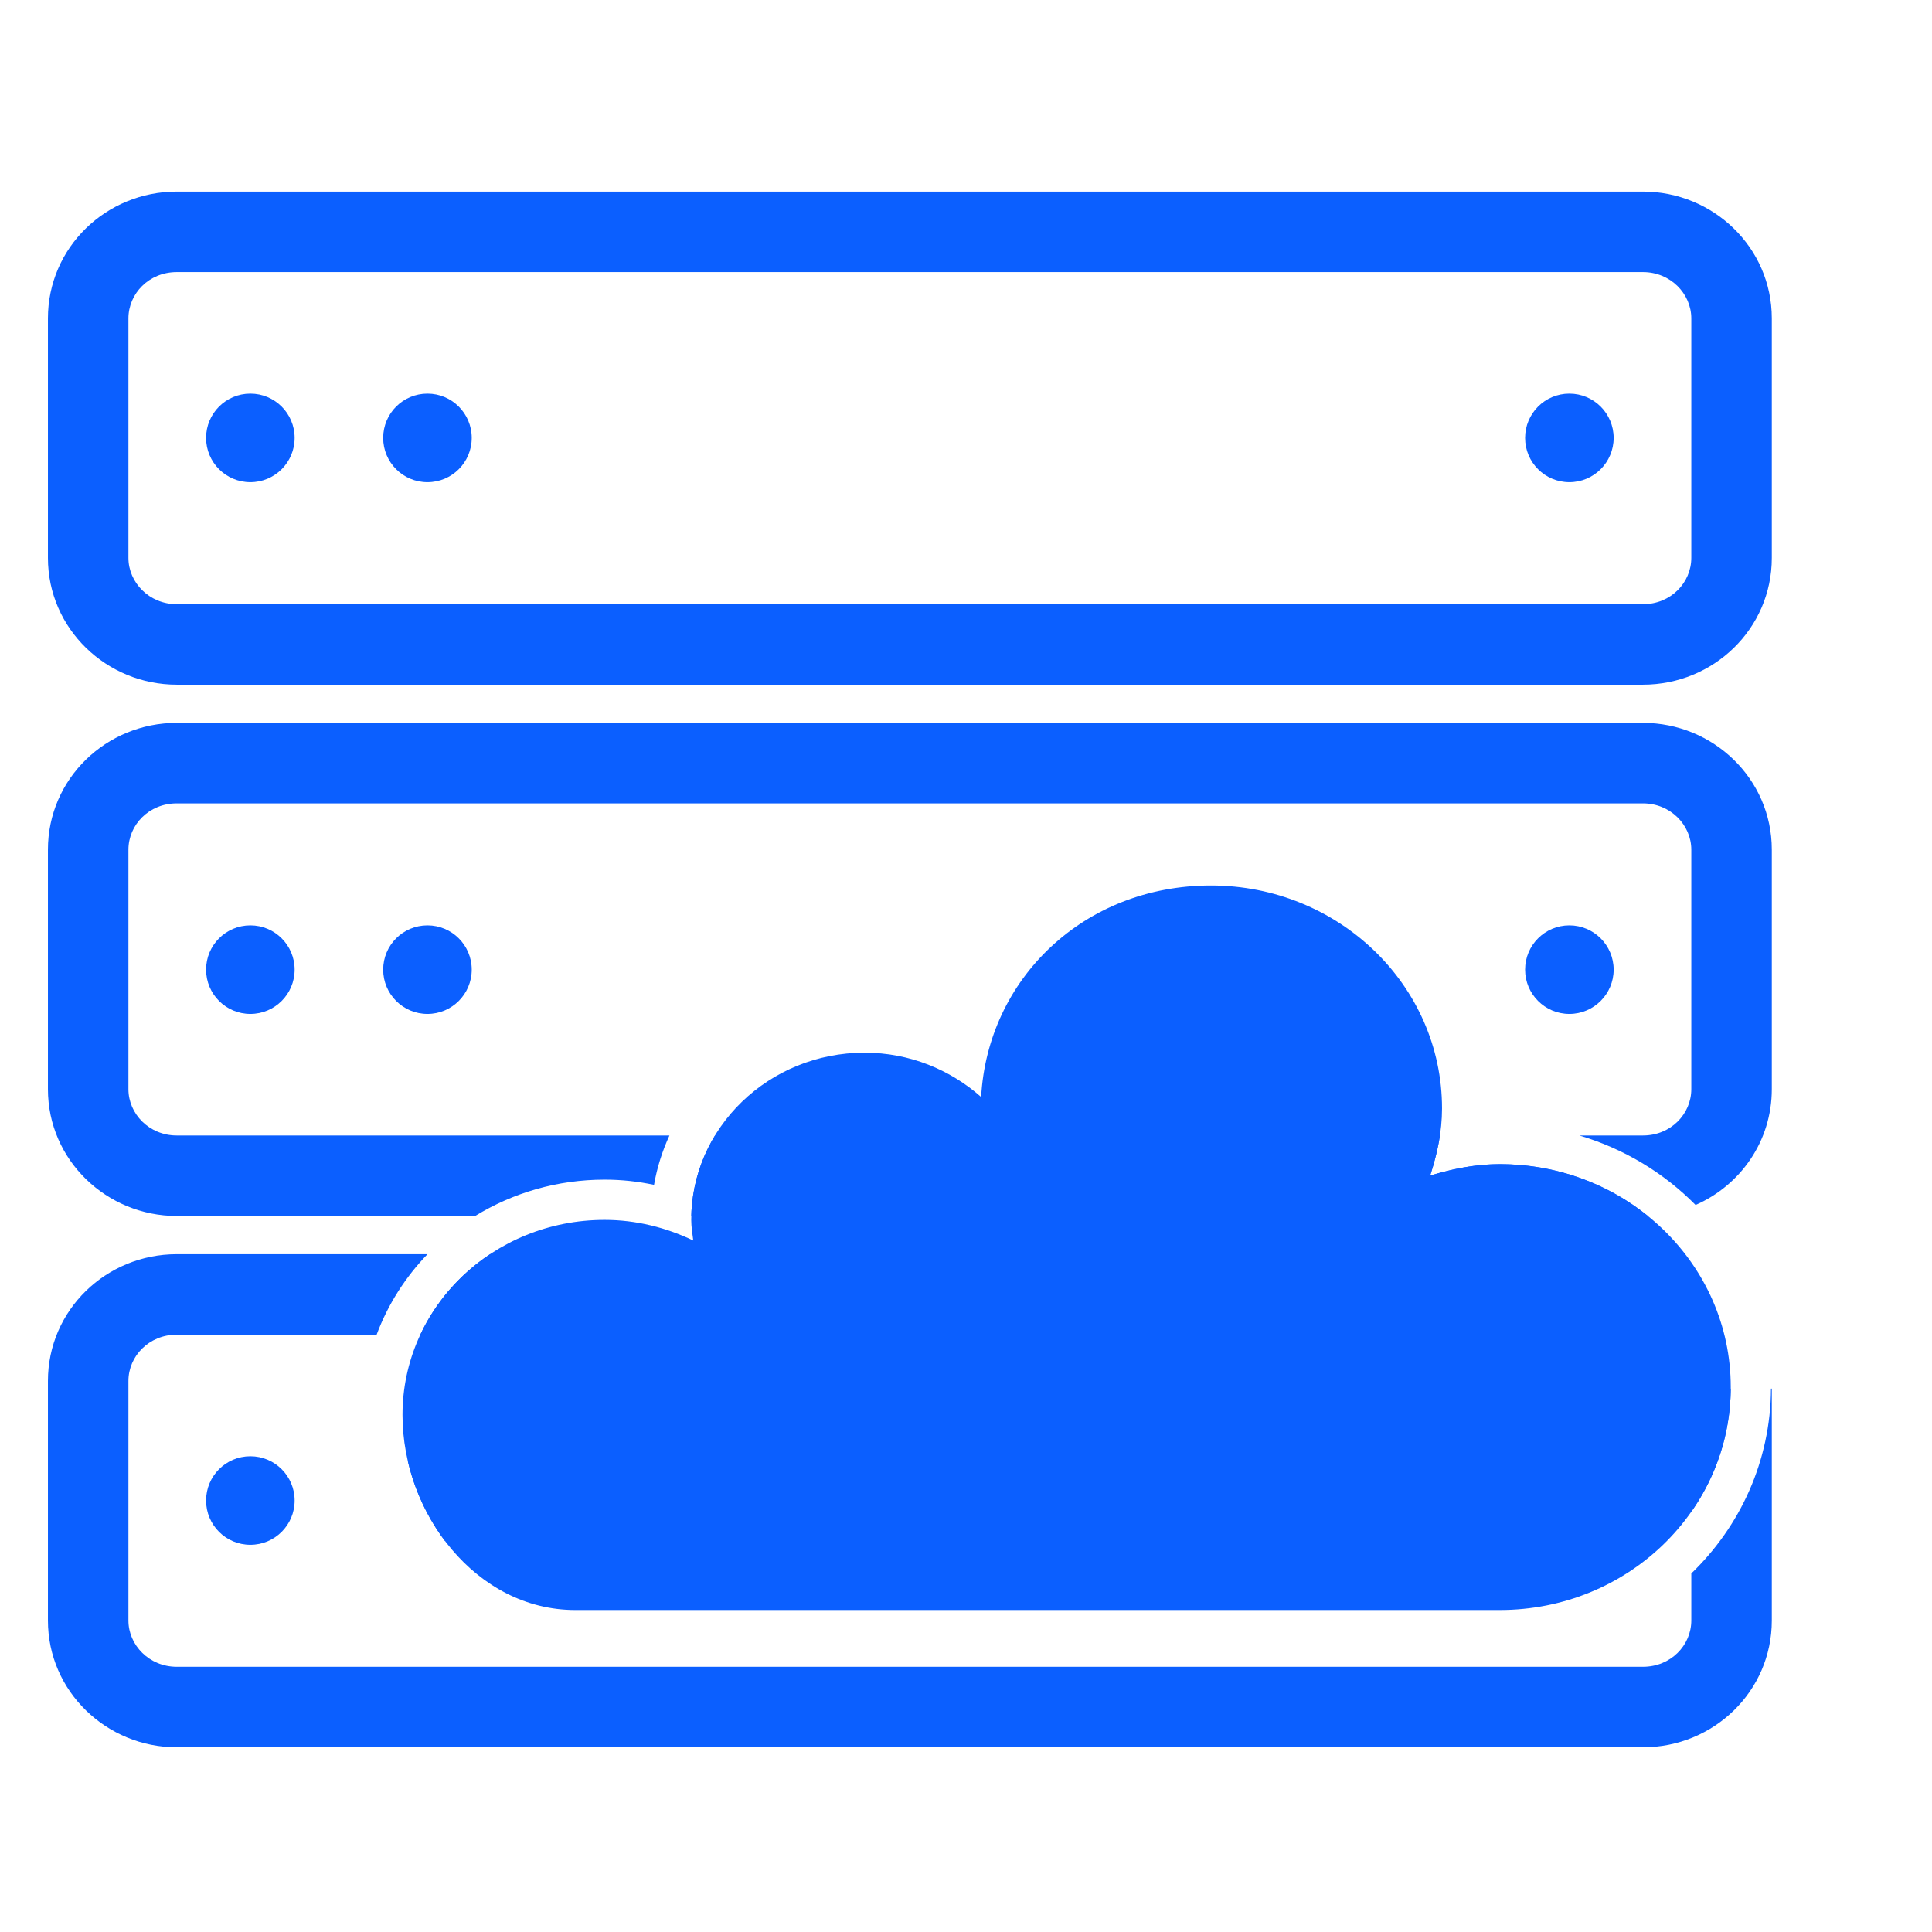
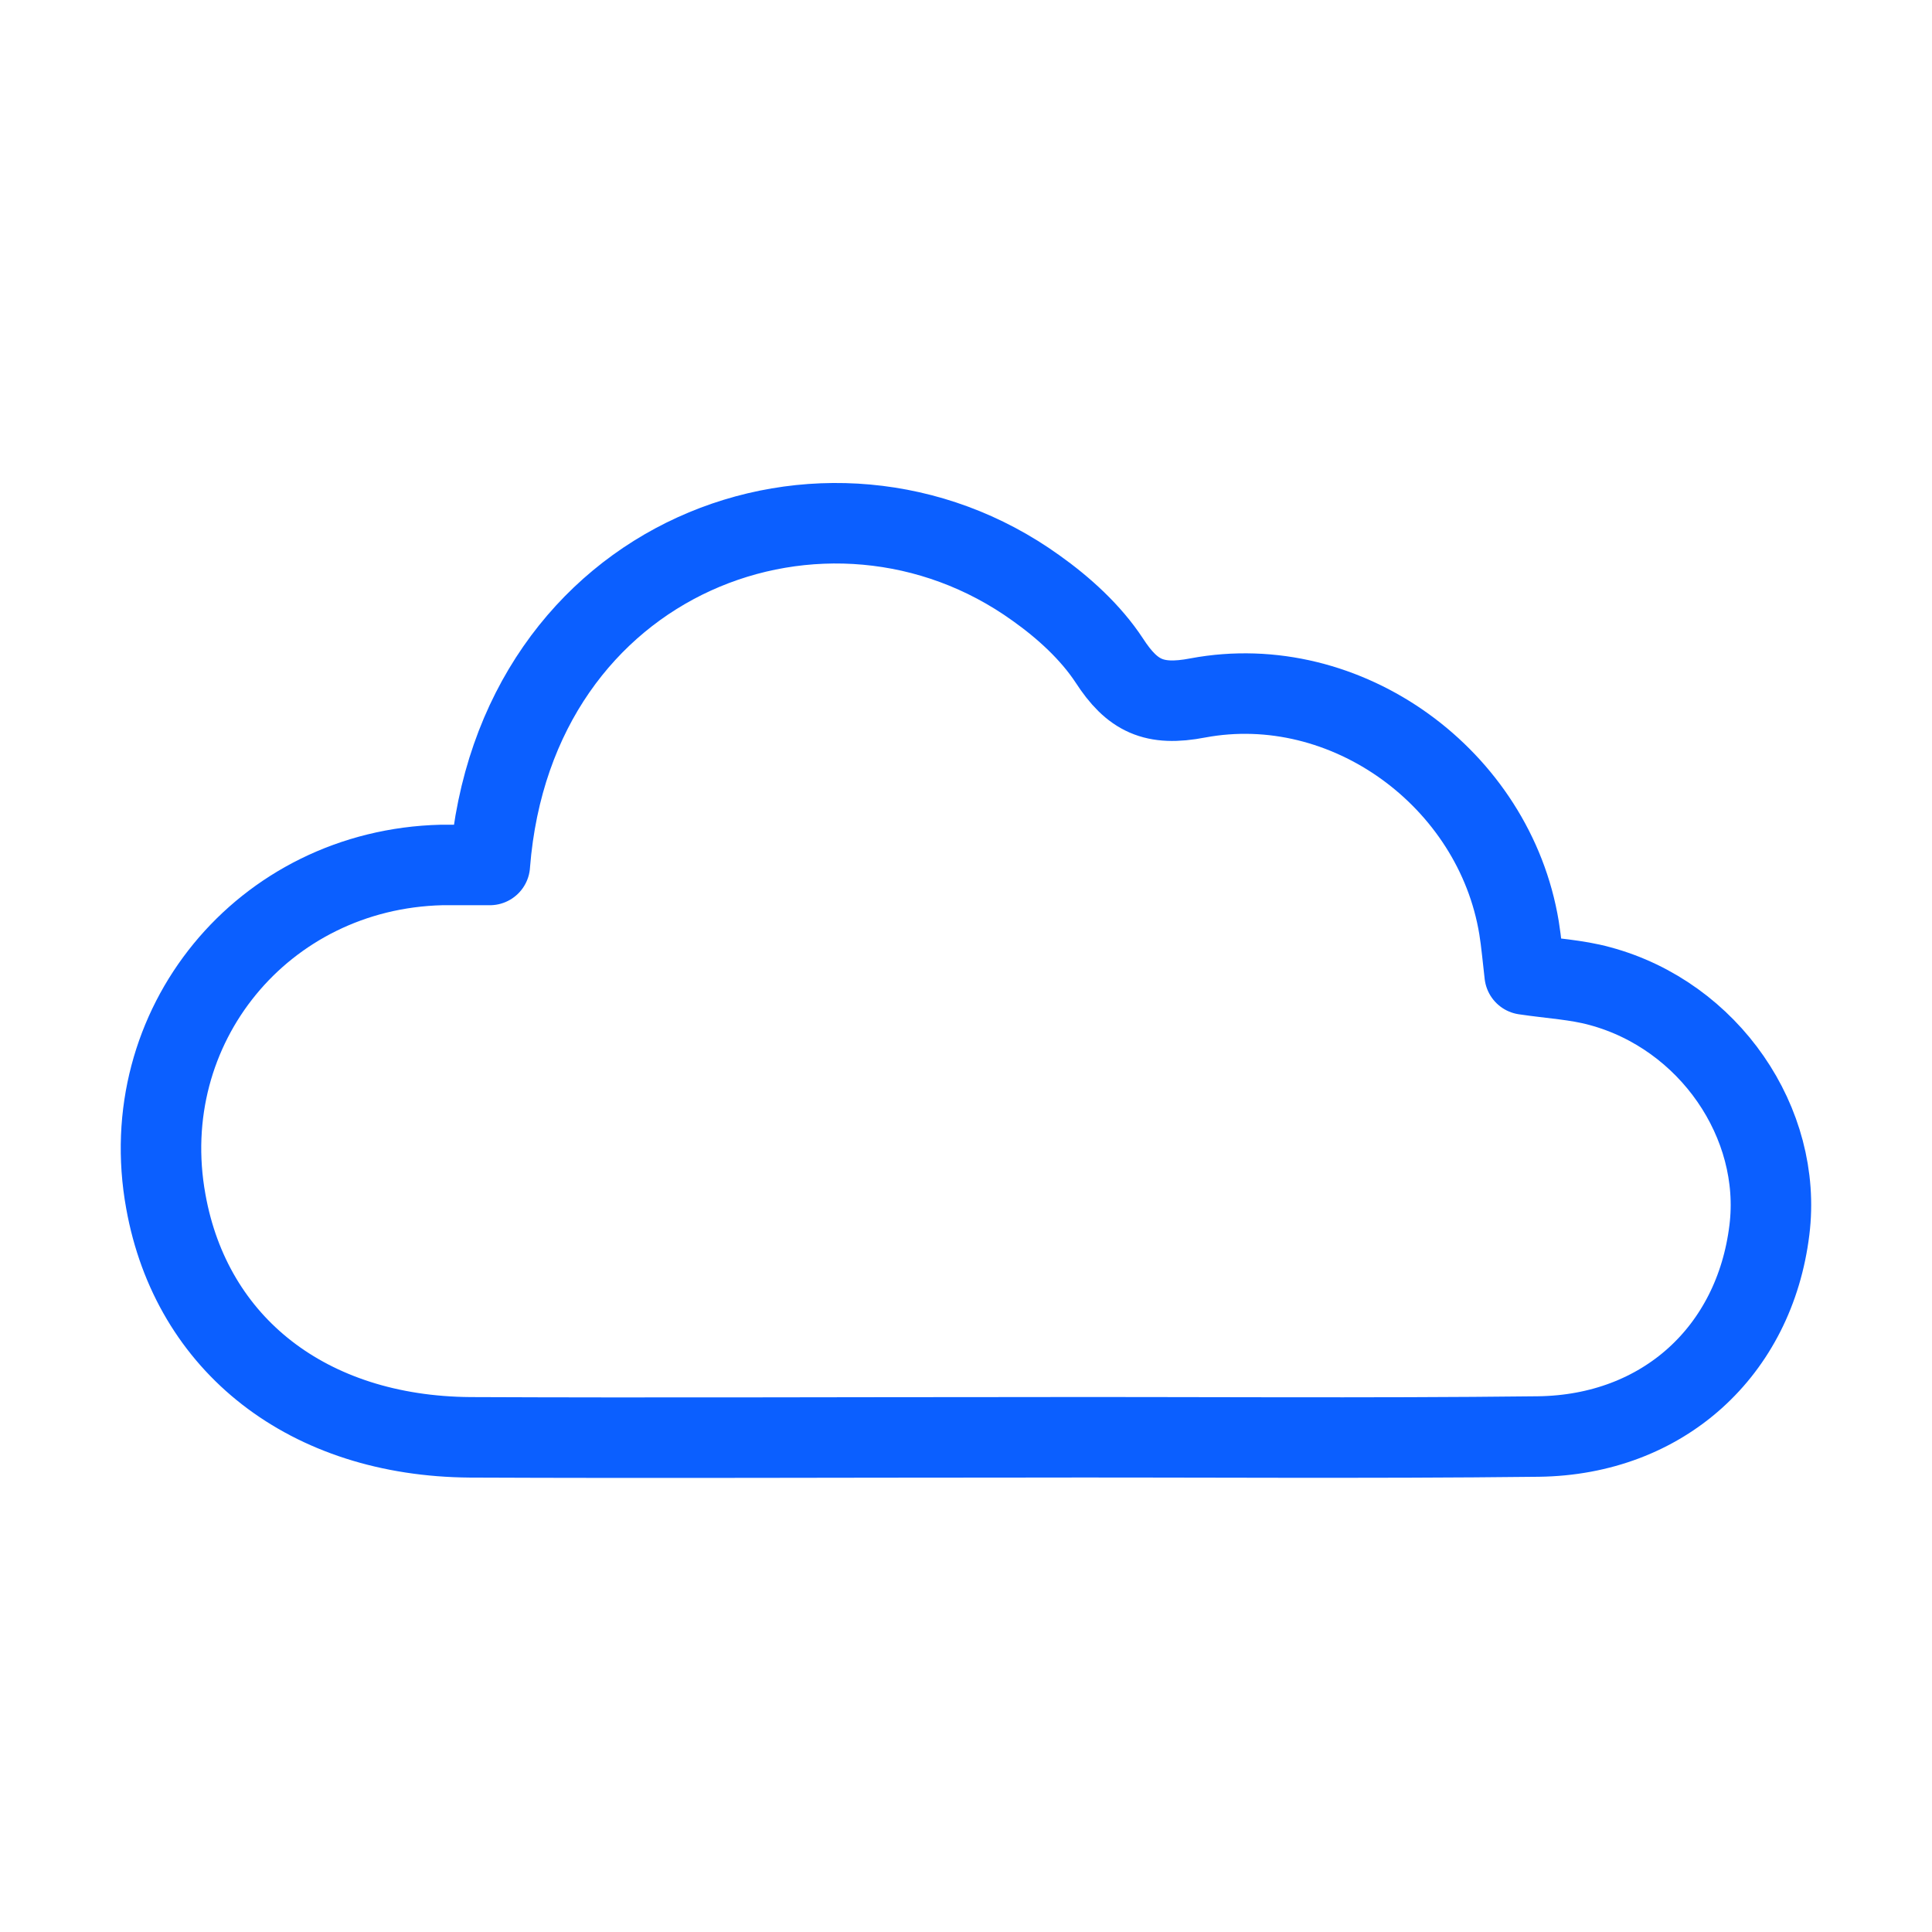
- <svg xmlns="http://www.w3.org/2000/svg" fill="none" height="36" viewBox="0 0 36 36" width="36">
-   <g id="Marketing Icons">
-     <path clip-rule="evenodd" d="M2.393 5.933C2.393 5.47 2.776 5.07 3.293 5.07H30.615C31.126 5.07 31.515 5.472 31.515 5.933V10.395C31.515 10.858 31.132 11.258 30.615 11.258H3.293C2.781 11.258 2.393 10.855 2.393 10.395V5.933ZM3.293 3.57C1.979 3.57 0.893 4.61 0.893 5.933V10.395C0.893 11.72 1.989 12.758 3.293 12.758H30.615C31.928 12.758 33.015 11.717 33.015 10.395V5.933C33.015 4.608 31.919 3.57 30.615 3.57H3.293ZM2.393 15.833C2.393 15.37 2.776 14.97 3.293 14.97H30.615C31.126 14.97 31.515 15.372 31.515 15.833V20.295C31.515 20.758 31.132 21.158 30.615 21.158H29.429C30.262 21.405 31.005 21.856 31.595 22.453C32.428 22.087 33.015 21.267 33.015 20.295V15.833C33.015 14.508 31.919 13.47 30.615 13.47H3.293C1.979 13.47 0.893 14.51 0.893 15.833V20.295C0.893 21.62 1.989 22.658 3.293 22.658H8.854C9.555 22.228 10.383 21.981 11.266 21.981C11.583 21.981 11.891 22.015 12.187 22.078C12.243 21.755 12.341 21.447 12.474 21.158H3.293C2.781 21.158 2.393 20.756 2.393 20.295V15.833ZM13.323 21.158C13.114 21.5 12.972 21.885 12.912 22.296C12.895 22.414 12.884 22.535 12.881 22.658H30.615C30.645 22.658 30.674 22.657 30.703 22.656C29.957 22.054 28.995 21.692 27.946 21.692C27.788 21.692 27.633 21.703 27.482 21.722C27.196 21.758 26.92 21.824 26.649 21.905C26.728 21.661 26.793 21.414 26.831 21.158H13.323ZM32.25 25.875H31.515V28.169C31.974 27.514 32.244 26.725 32.25 25.875ZM31.515 29.319V30.195C31.515 30.658 31.132 31.058 30.615 31.058H3.293C2.781 31.058 2.393 30.655 2.393 30.195V25.733C2.393 25.27 2.776 24.87 3.293 24.87H7.018C7.228 24.306 7.554 23.797 7.966 23.37H3.293C1.979 23.37 0.893 24.41 0.893 25.733V30.195C0.893 31.52 1.989 32.558 3.293 32.558H30.615C31.928 32.558 33.015 31.517 33.015 30.195V25.875H33C32.992 27.228 32.424 28.442 31.515 29.319ZM9.131 23.37C8.568 23.744 8.116 24.263 7.832 24.87H30.615V23.37H9.131ZM8.294 28.717C7.964 28.281 7.724 27.766 7.598 27.221C7.709 27.166 7.833 27.135 7.965 27.135C8.421 27.135 8.79 27.504 8.79 27.96C8.79 28.299 8.586 28.59 8.294 28.717ZM29.243 28.785C29.698 28.785 30.068 28.416 30.068 27.96C30.068 27.504 29.698 27.135 29.243 27.135C28.787 27.135 28.418 27.504 28.418 27.96C28.418 28.416 28.787 28.785 29.243 28.785ZM4.665 28.785C5.121 28.785 5.49 28.416 5.49 27.96C5.49 27.504 5.121 27.135 4.665 27.135C4.209 27.135 3.84 27.504 3.84 27.96C3.84 28.416 4.209 28.785 4.665 28.785ZM29.243 18.893C29.698 18.893 30.068 18.523 30.068 18.068C30.068 17.612 29.698 17.243 29.243 17.243C28.787 17.243 28.418 17.612 28.418 18.068C28.418 18.523 28.787 18.893 29.243 18.893ZM8.79 18.068C8.79 18.523 8.421 18.893 7.965 18.893C7.509 18.893 7.14 18.523 7.14 18.068C7.14 17.612 7.509 17.243 7.965 17.243C8.421 17.243 8.79 17.612 8.79 18.068ZM4.665 18.893C5.121 18.893 5.49 18.523 5.49 18.068C5.49 17.612 5.121 17.243 4.665 17.243C4.209 17.243 3.84 17.612 3.84 18.068C3.84 18.523 4.209 18.893 4.665 18.893ZM29.243 8.985C29.698 8.985 30.068 8.616 30.068 8.16C30.068 7.704 29.698 7.335 29.243 7.335C28.787 7.335 28.418 7.704 28.418 8.16C28.418 8.616 28.787 8.985 29.243 8.985ZM8.79 8.16C8.79 8.616 8.421 8.985 7.965 8.985C7.509 8.985 7.14 8.616 7.14 8.16C7.14 7.704 7.509 7.335 7.965 7.335C8.421 7.335 8.79 7.704 8.79 8.16ZM4.665 8.985C5.121 8.985 5.49 8.616 5.49 8.16C5.49 7.704 5.121 7.335 4.665 7.335C4.209 7.335 3.84 7.704 3.84 8.16C3.84 8.616 4.209 8.985 4.665 8.985Z" fill="#0B5FFF" fill-rule="evenodd" id="Vector" />
-     <path d="M27.946 30C30.324 30 32.25 28.141 32.25 25.846C32.25 23.551 30.324 21.692 27.946 21.692C27.488 21.692 27.063 21.781 26.649 21.905C26.778 21.505 26.87 21.095 26.87 20.654C26.87 18.359 24.943 16.5 22.565 16.5C20.187 16.5 18.401 18.25 18.282 20.441C17.707 19.932 16.948 19.615 16.109 19.615C14.328 19.615 12.88 21.012 12.88 22.731C12.88 22.861 12.902 22.985 12.918 23.115C12.418 22.876 11.858 22.731 11.266 22.731C9.184 22.731 7.5 24.356 7.5 26.365C7.5 28.203 8.877 30 10.717 30" fill="#0B5FFF" id="Vector_2" />
-   </g>
+ <svg xmlns="http://www.w3.org/2000/svg" fill="none" height="48" viewBox="0 0 48 48" width="48">
+   <path d="M12.17 21.48C12.78 13.77 20.58 10.9 25.74 14.61C26.43 15.1 27.1 15.71 27.56 16.41C28.13 17.29 28.67 17.55 29.76 17.34C33.45 16.65 37.13 19.34 37.74 23.05C37.8 23.42 37.83 23.79 37.88 24.21C38.55 24.31 39.17 24.34 39.75 24.5C42.46 25.23 44.29 27.9 43.96 30.56C43.59 33.57 41.32 35.65 38.22 35.69C33.92 35.74 29.61 35.7 25.31 35.71C20.77 35.71 16.23 35.73 11.68 35.71C7.66 35.68 4.76 33.42 4.12 29.85C3.33 25.5 6.53 21.6 10.97 21.49C11.35 21.49 11.72 21.49 12.17 21.49V21.48Z" stroke="#0B5FFF" stroke-linejoin="round" stroke-width="2" />
</svg>
